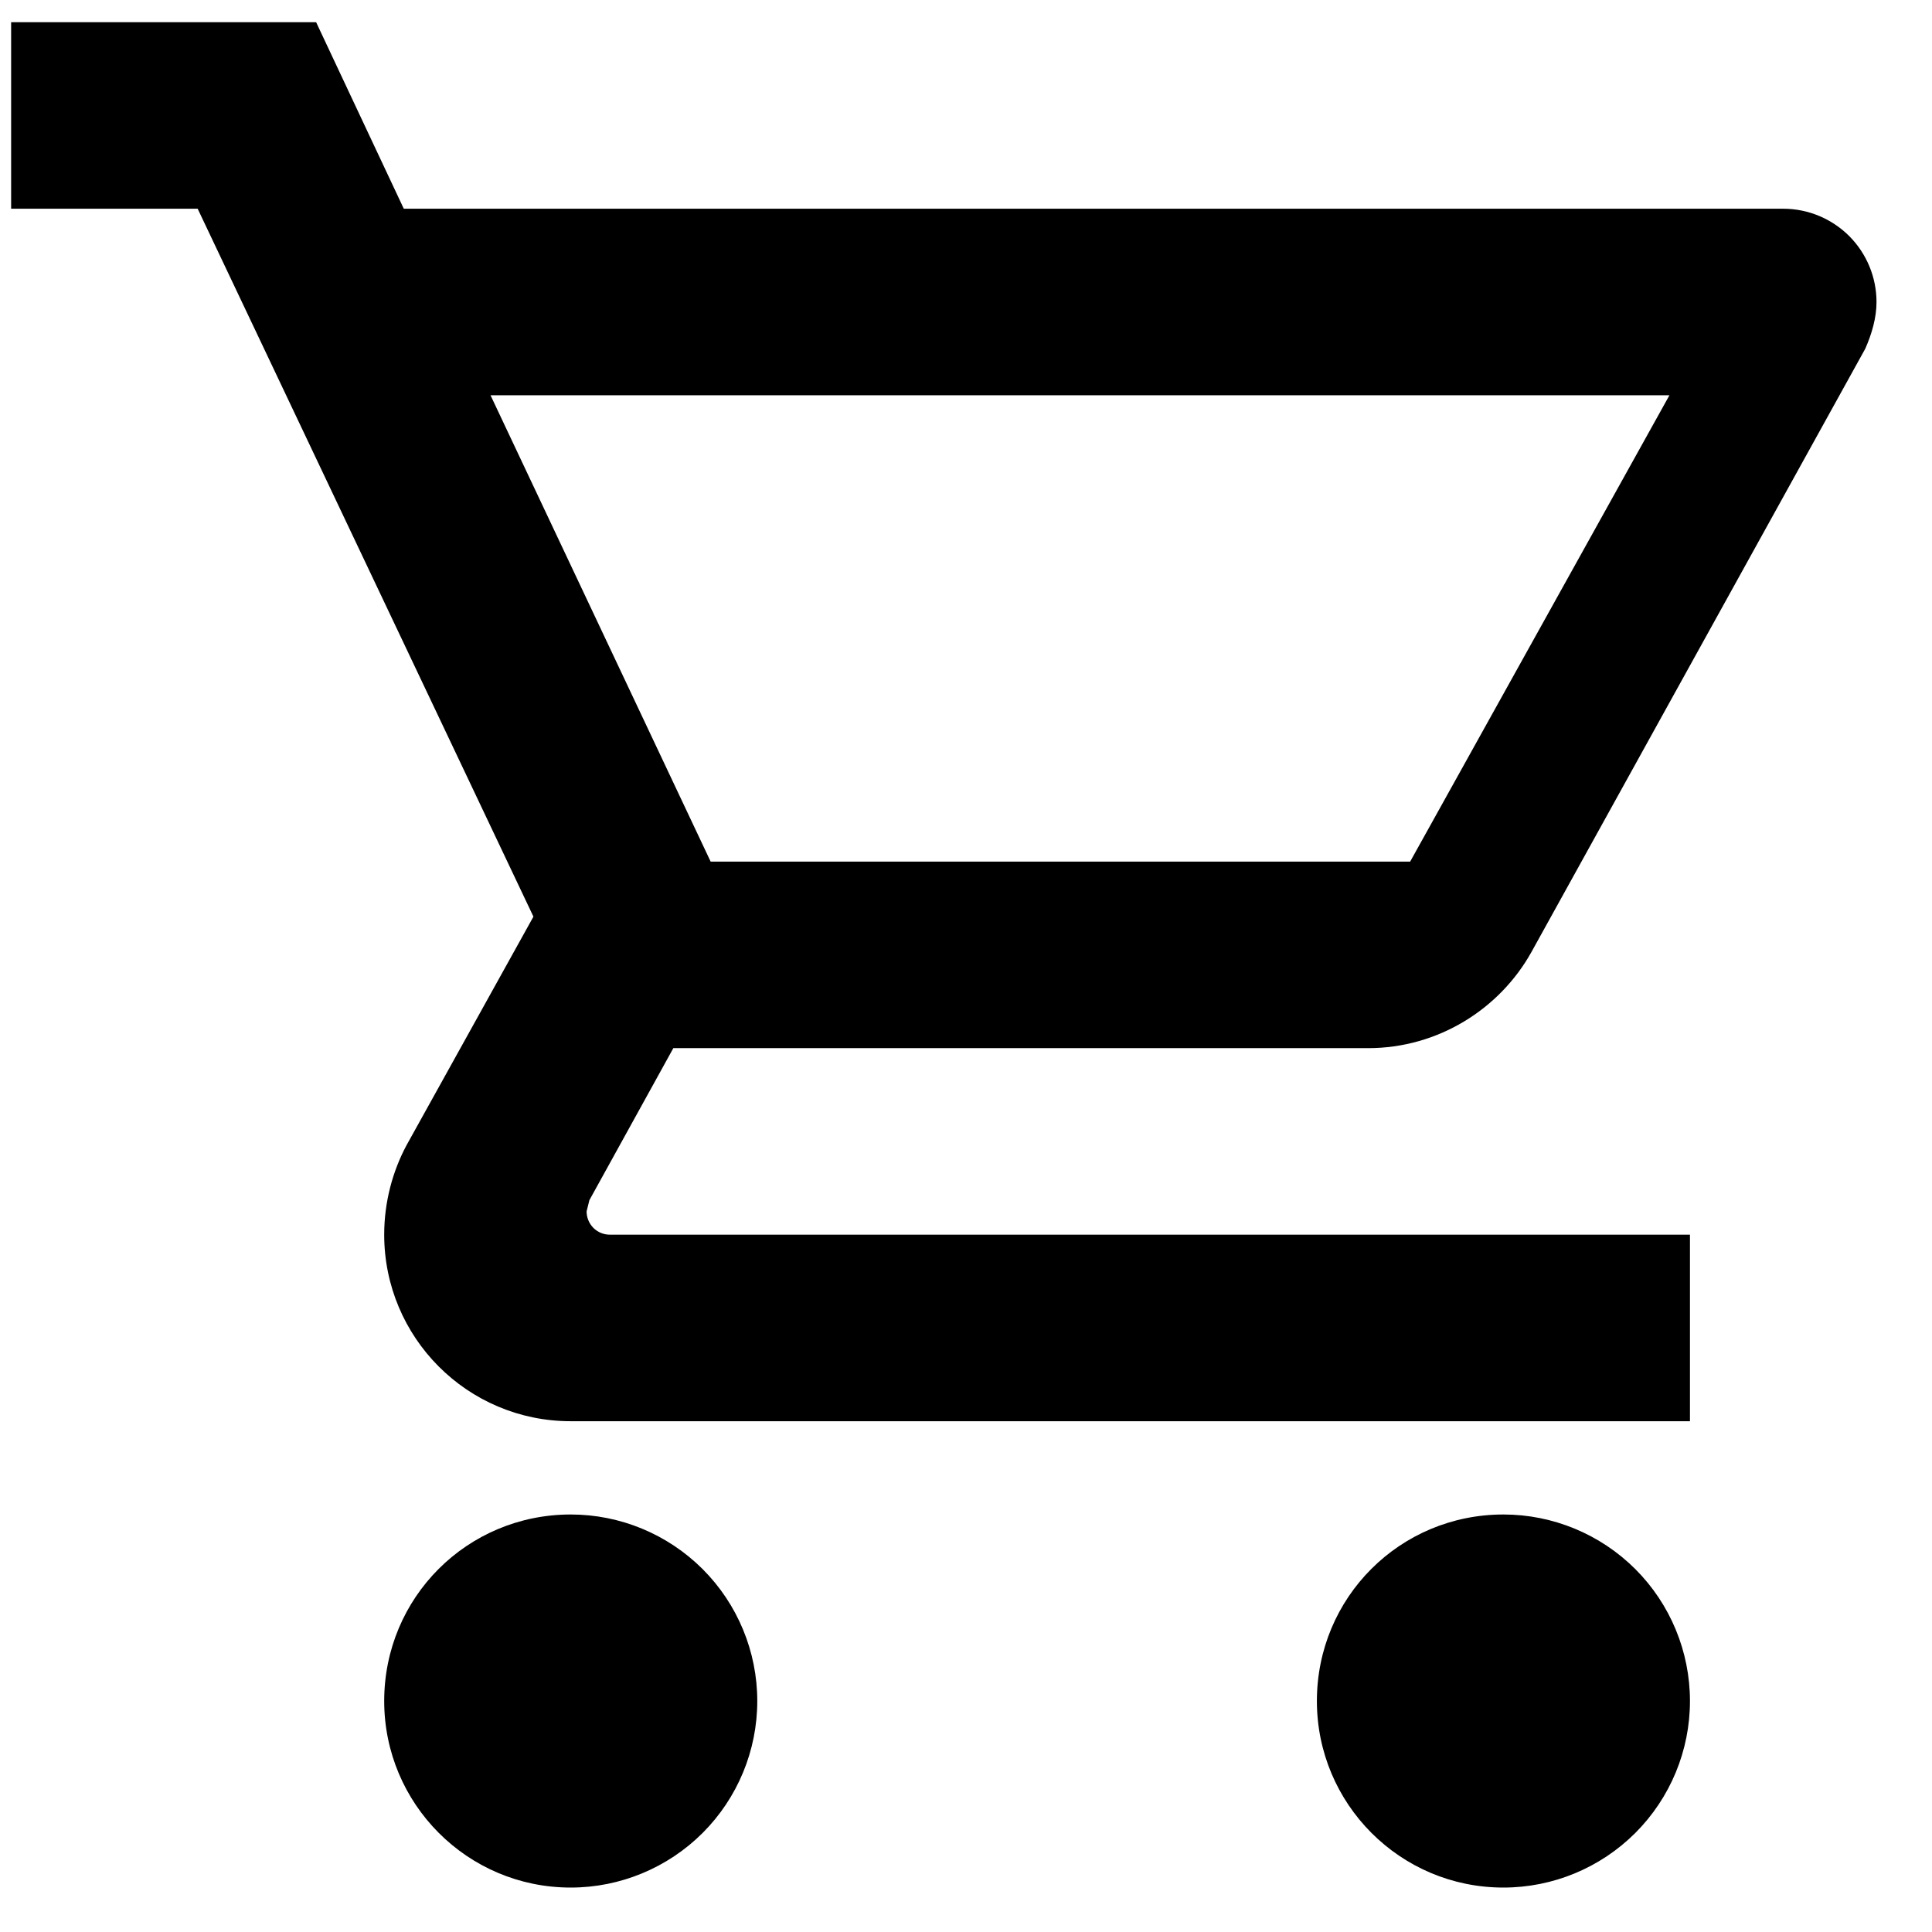
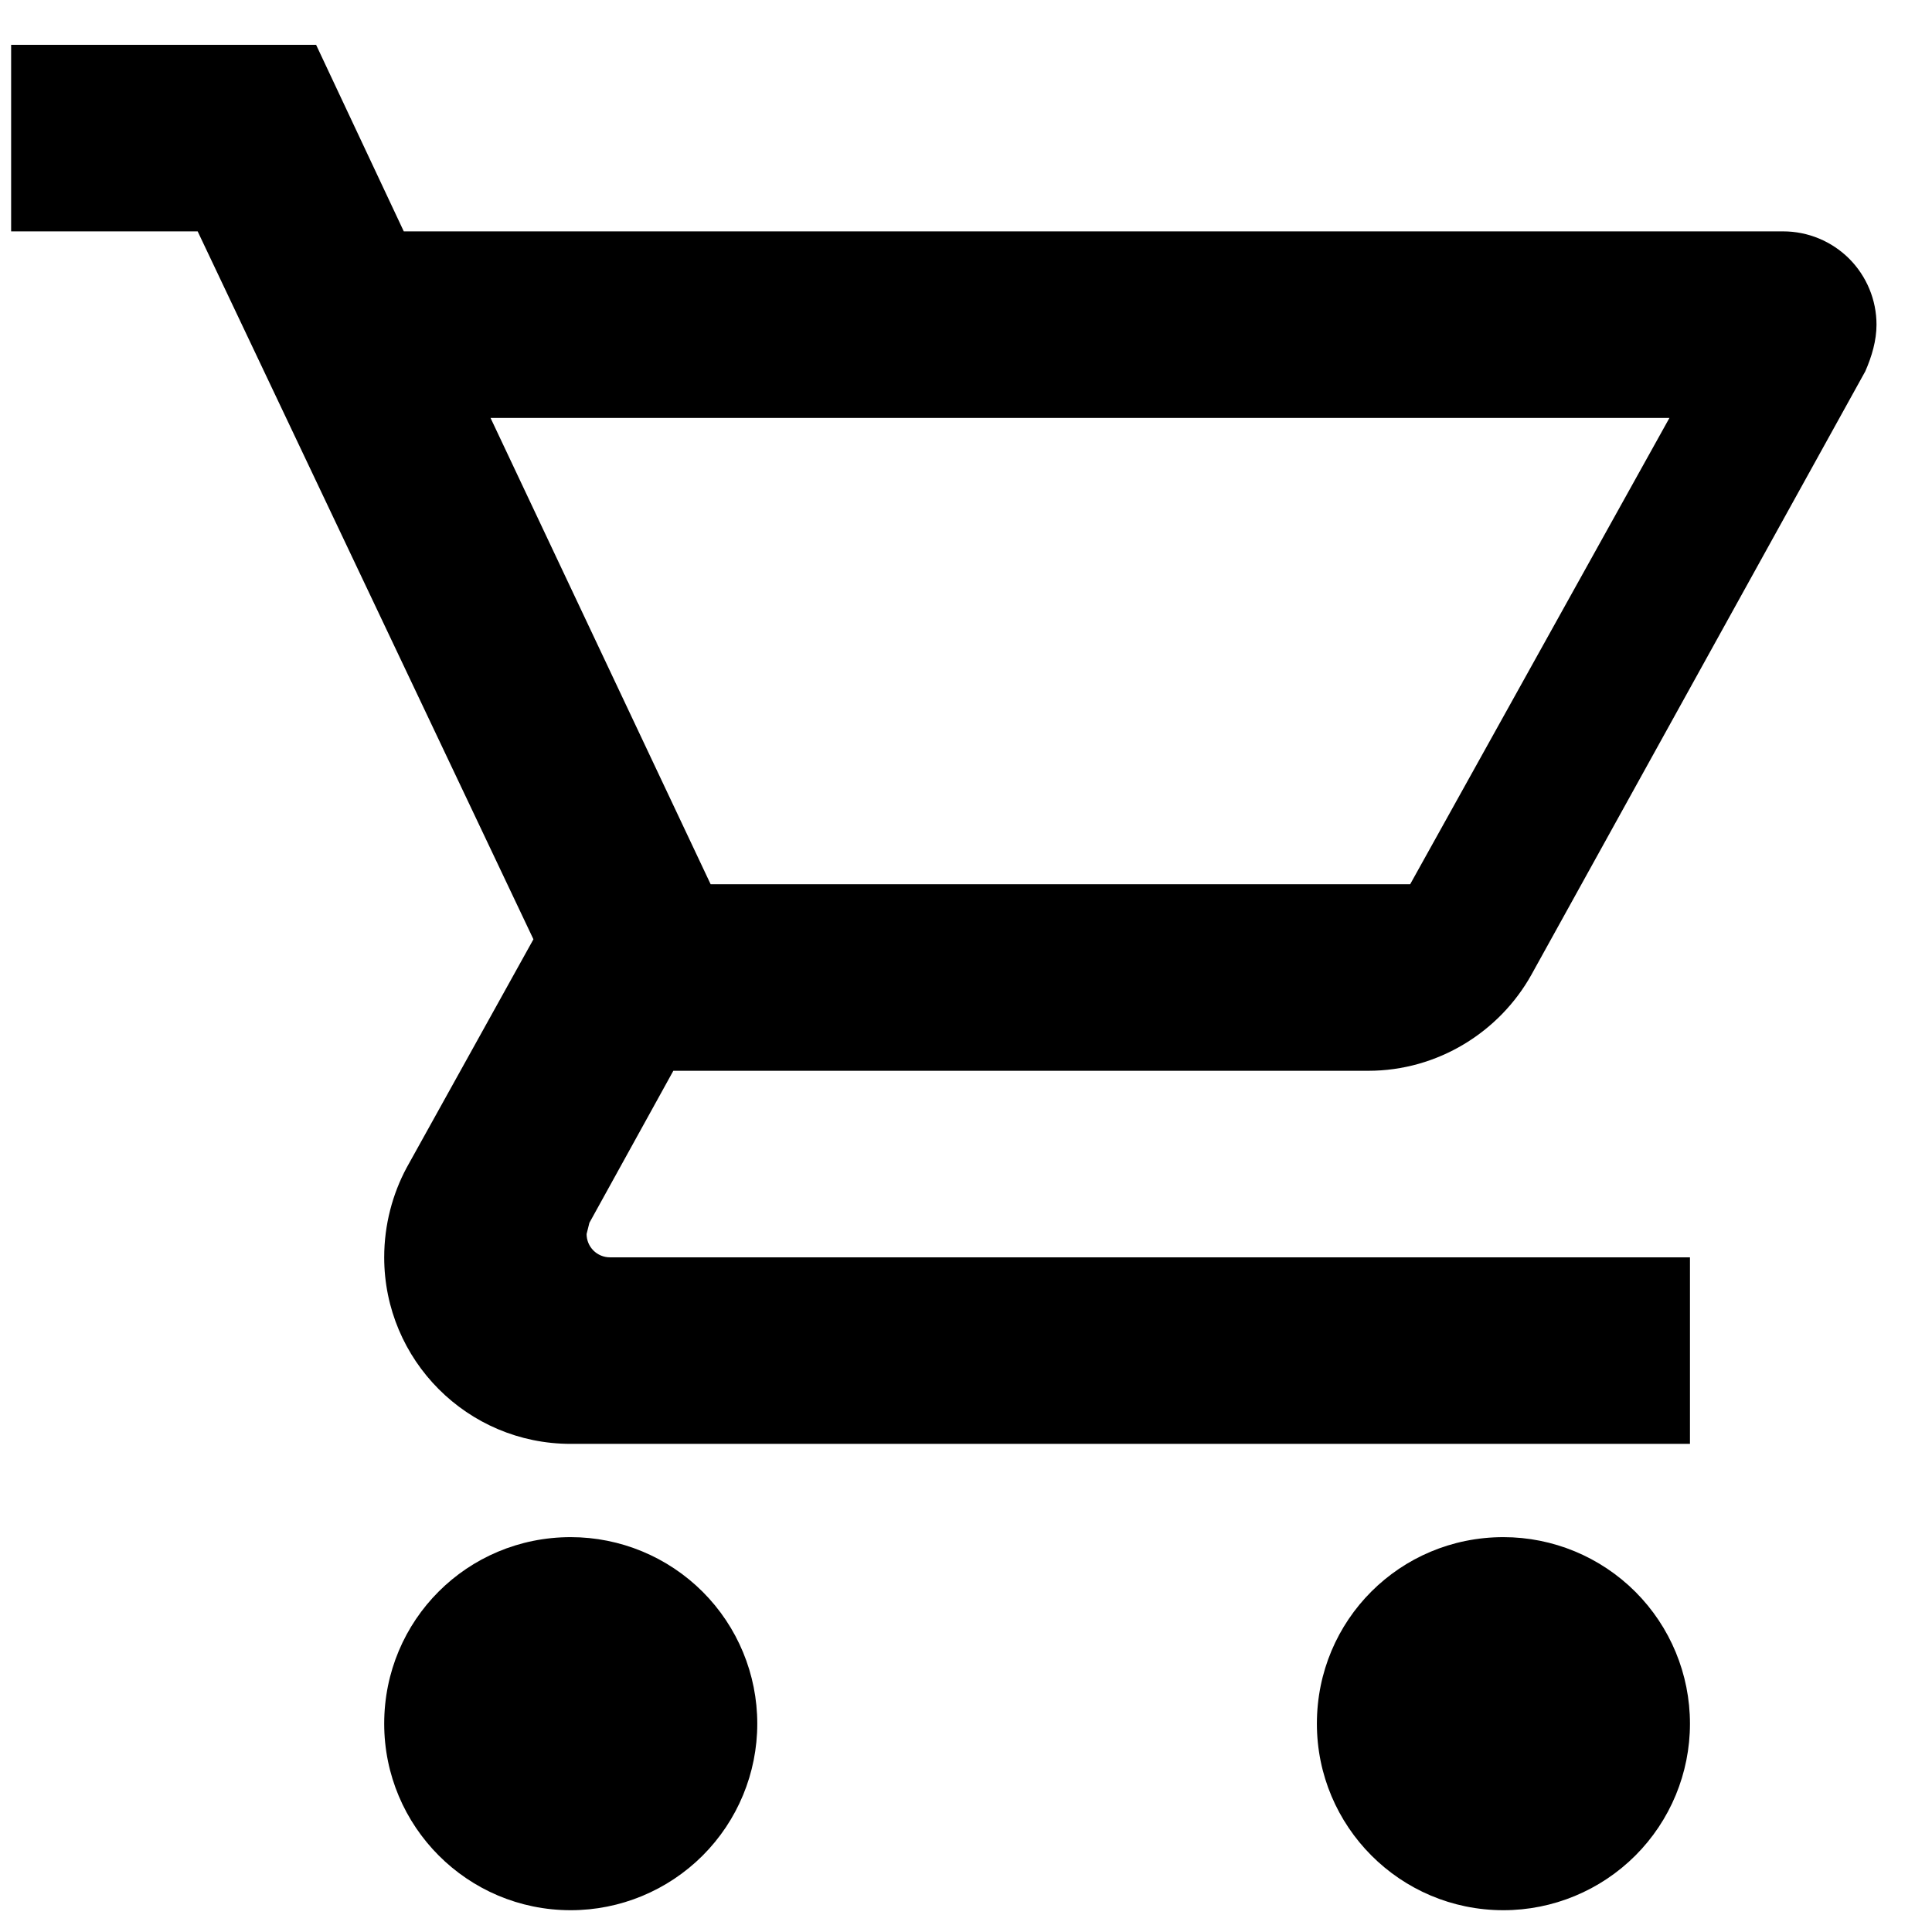
<svg xmlns="http://www.w3.org/2000/svg" width="29" height="29" viewBox="0 0 29 29" fill="none">
-   <path d="M22.567 22.733C23.309 22.733 24.021 23.028 24.547 23.553C25.072 24.078 25.367 24.791 25.367 25.533C25.367 26.276 25.072 26.988 24.547 27.513C24.021 28.038 23.309 28.333 22.567 28.333C21.013 28.333 19.767 27.073 19.767 25.533C19.767 23.979 21.013 22.733 22.567 22.733ZM0.167 0.333H4.745L6.061 3.133H26.767C27.138 3.133 27.494 3.281 27.757 3.543C28.019 3.806 28.167 4.162 28.167 4.533C28.167 4.771 28.097 5.009 27.999 5.233L22.987 14.291C22.511 15.145 21.587 15.733 20.537 15.733H10.107L8.847 18.015L8.805 18.183C8.805 18.276 8.842 18.365 8.907 18.431C8.973 18.497 9.062 18.533 9.155 18.533H25.367V21.333H8.567C7.013 21.333 5.767 20.073 5.767 18.533C5.767 18.043 5.893 17.581 6.103 17.189L8.007 13.759L2.967 3.133H0.167V0.333ZM8.567 22.733C9.309 22.733 10.021 23.028 10.547 23.553C11.072 24.078 11.367 24.791 11.367 25.533C11.367 26.276 11.072 26.988 10.547 27.513C10.021 28.038 9.309 28.333 8.567 28.333C7.013 28.333 5.767 27.073 5.767 25.533C5.767 23.979 7.013 22.733 8.567 22.733ZM21.167 12.933L25.059 5.933H7.363L10.667 12.933H21.167Z" fill="black" />
+   <path d="M22.567 23.073C23.309 23.073 24.021 23.368 24.547 23.893C25.072 24.418 25.367 25.13 25.367 25.873C25.367 26.616 25.072 27.328 24.547 27.853C24.021 28.378 23.309 28.673 22.567 28.673C21.013 28.673 19.767 27.413 19.767 25.873C19.767 24.319 21.013 23.073 22.567 23.073ZM0.167 0.673H4.745L6.061 3.473H26.767C27.138 3.473 27.494 3.621 27.757 3.883C28.019 4.146 28.167 4.502 28.167 4.873C28.167 5.111 28.097 5.349 27.999 5.573L22.987 14.631C22.511 15.485 21.587 16.073 20.537 16.073H10.107L8.847 18.355L8.805 18.523C8.805 18.616 8.842 18.705 8.907 18.77C8.973 18.836 9.062 18.873 9.155 18.873H25.367V21.673H8.567C7.013 21.673 5.767 20.413 5.767 18.873C5.767 18.383 5.893 17.921 6.103 17.529L8.007 14.099L2.967 3.473H0.167V0.673ZM8.567 23.073C9.309 23.073 10.021 23.368 10.547 23.893C11.072 24.418 11.367 25.13 11.367 25.873C11.367 26.616 11.072 27.328 10.547 27.853C10.021 28.378 9.309 28.673 8.567 28.673C7.013 28.673 5.767 27.413 5.767 25.873C5.767 24.319 7.013 23.073 8.567 23.073ZM21.167 13.273L25.059 6.273H7.363L10.667 13.273H21.167Z" fill="black" />
</svg>
